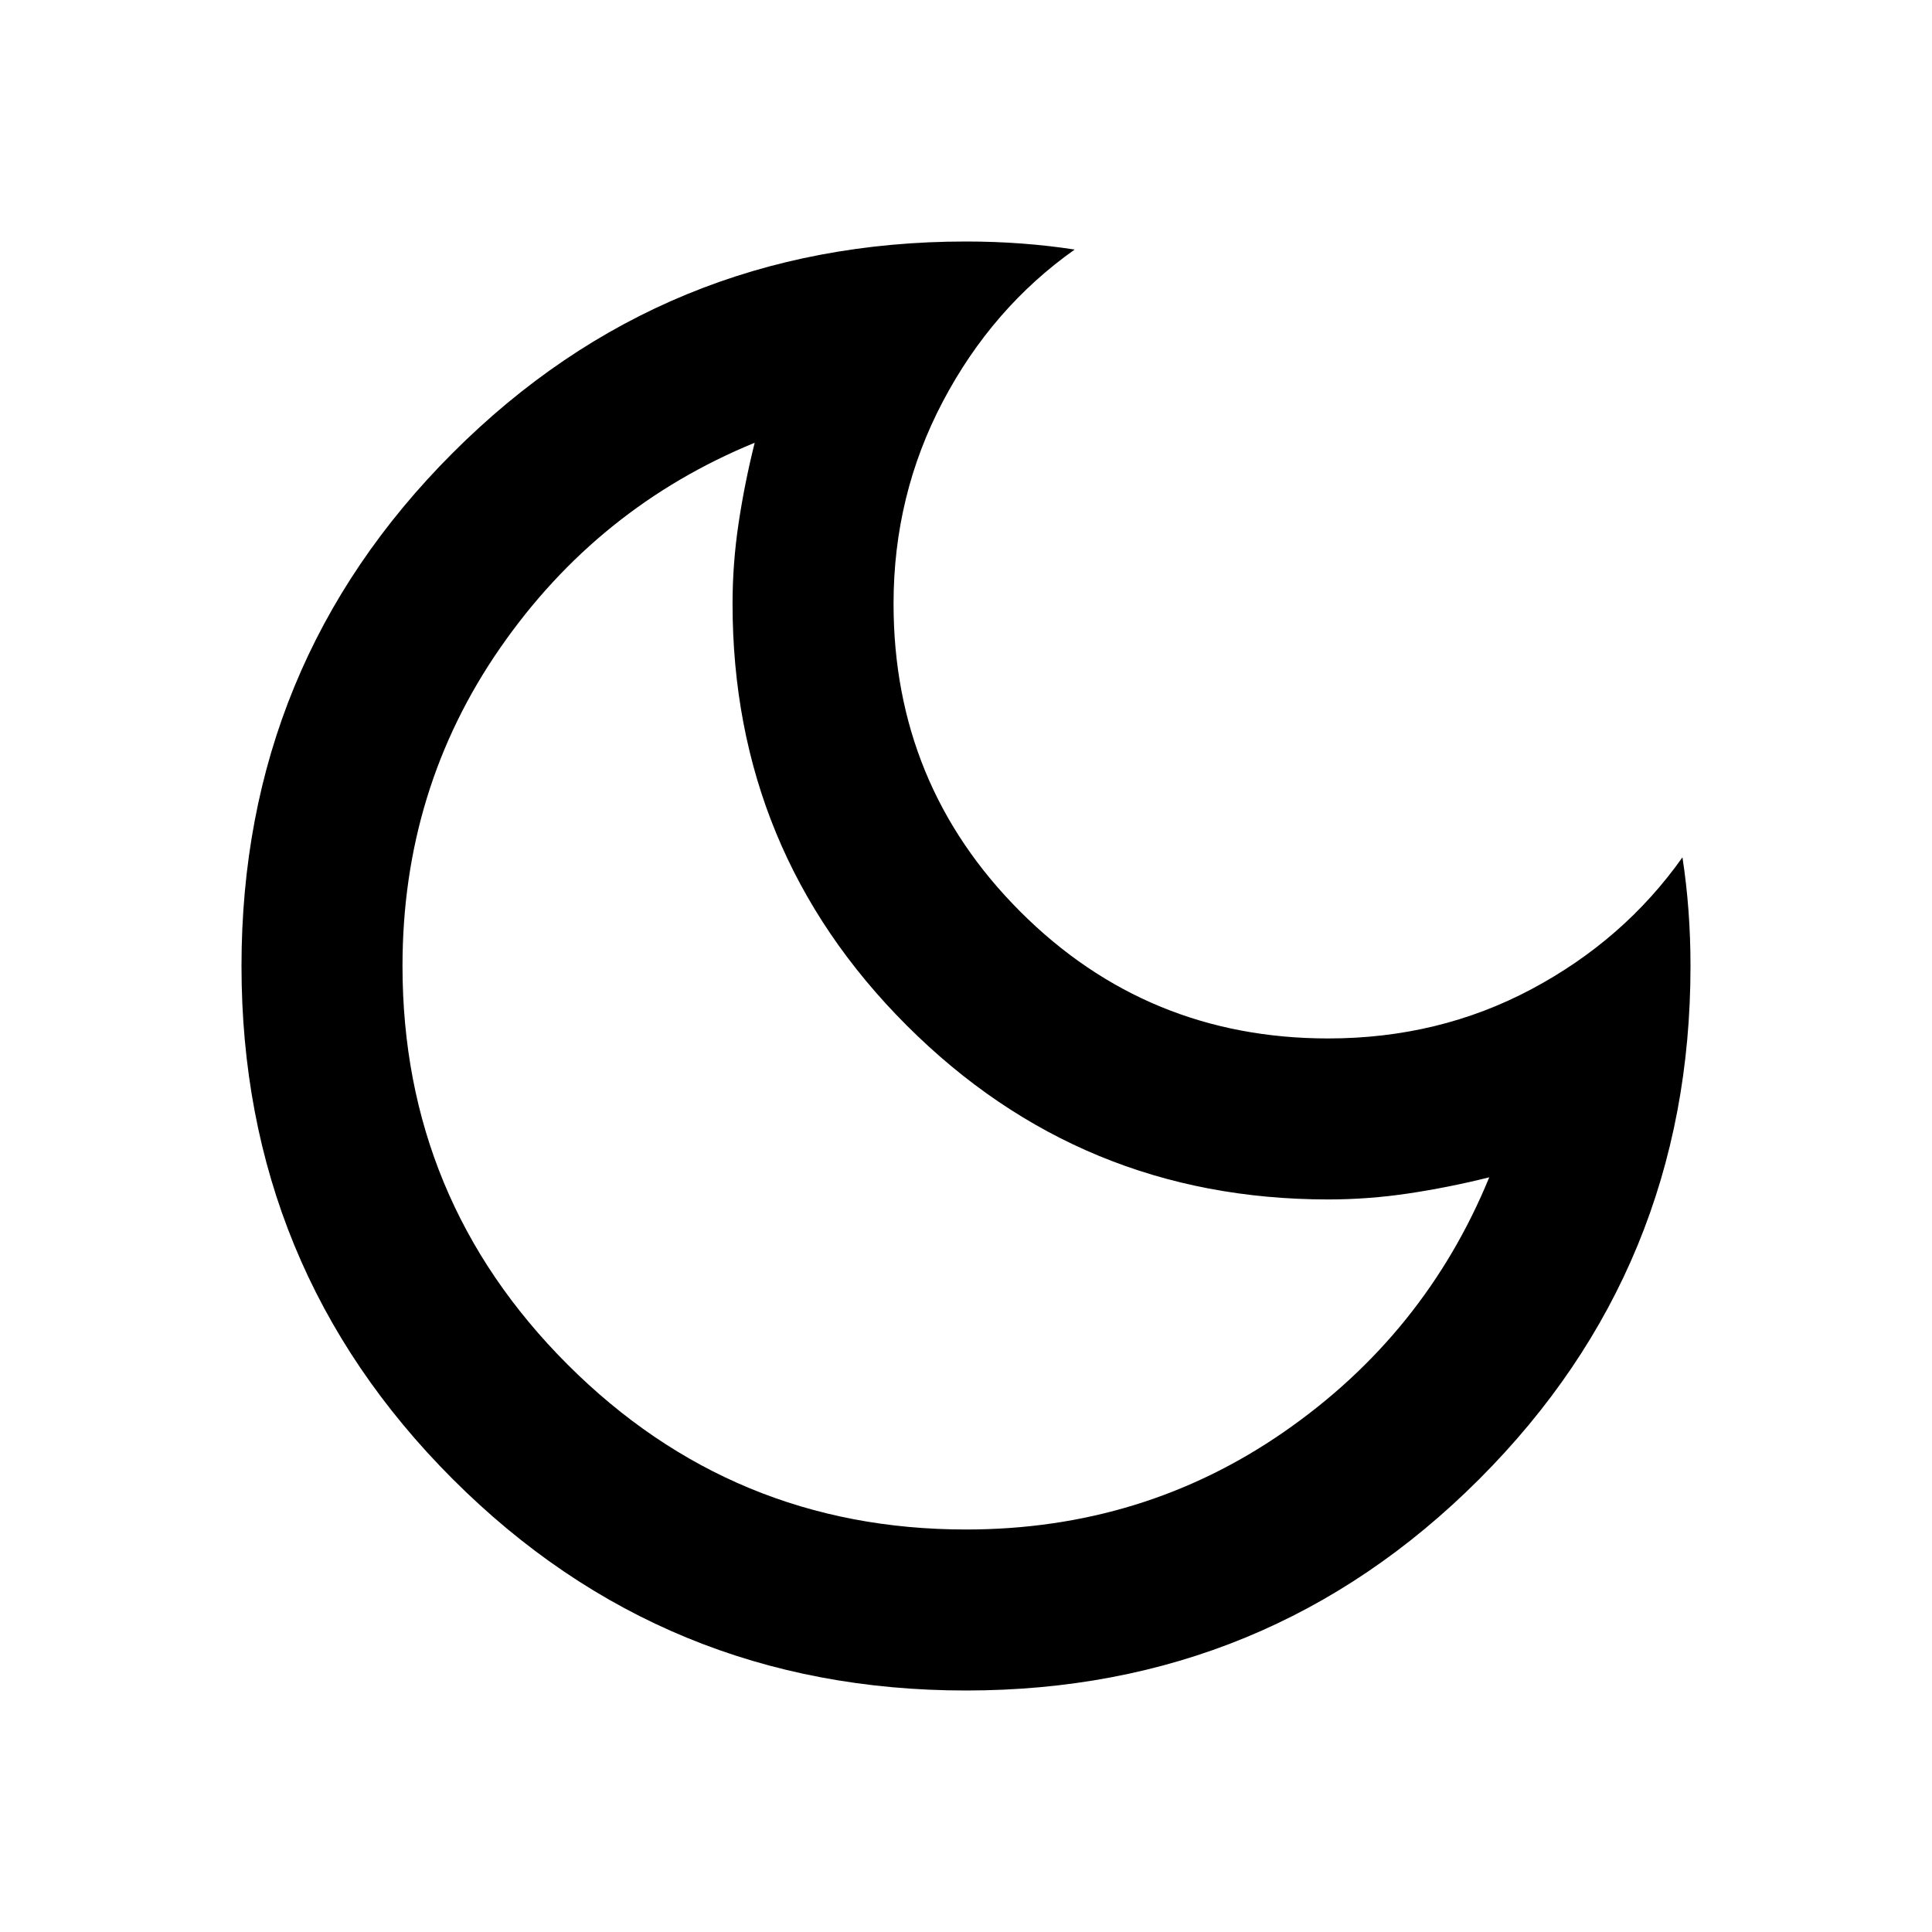
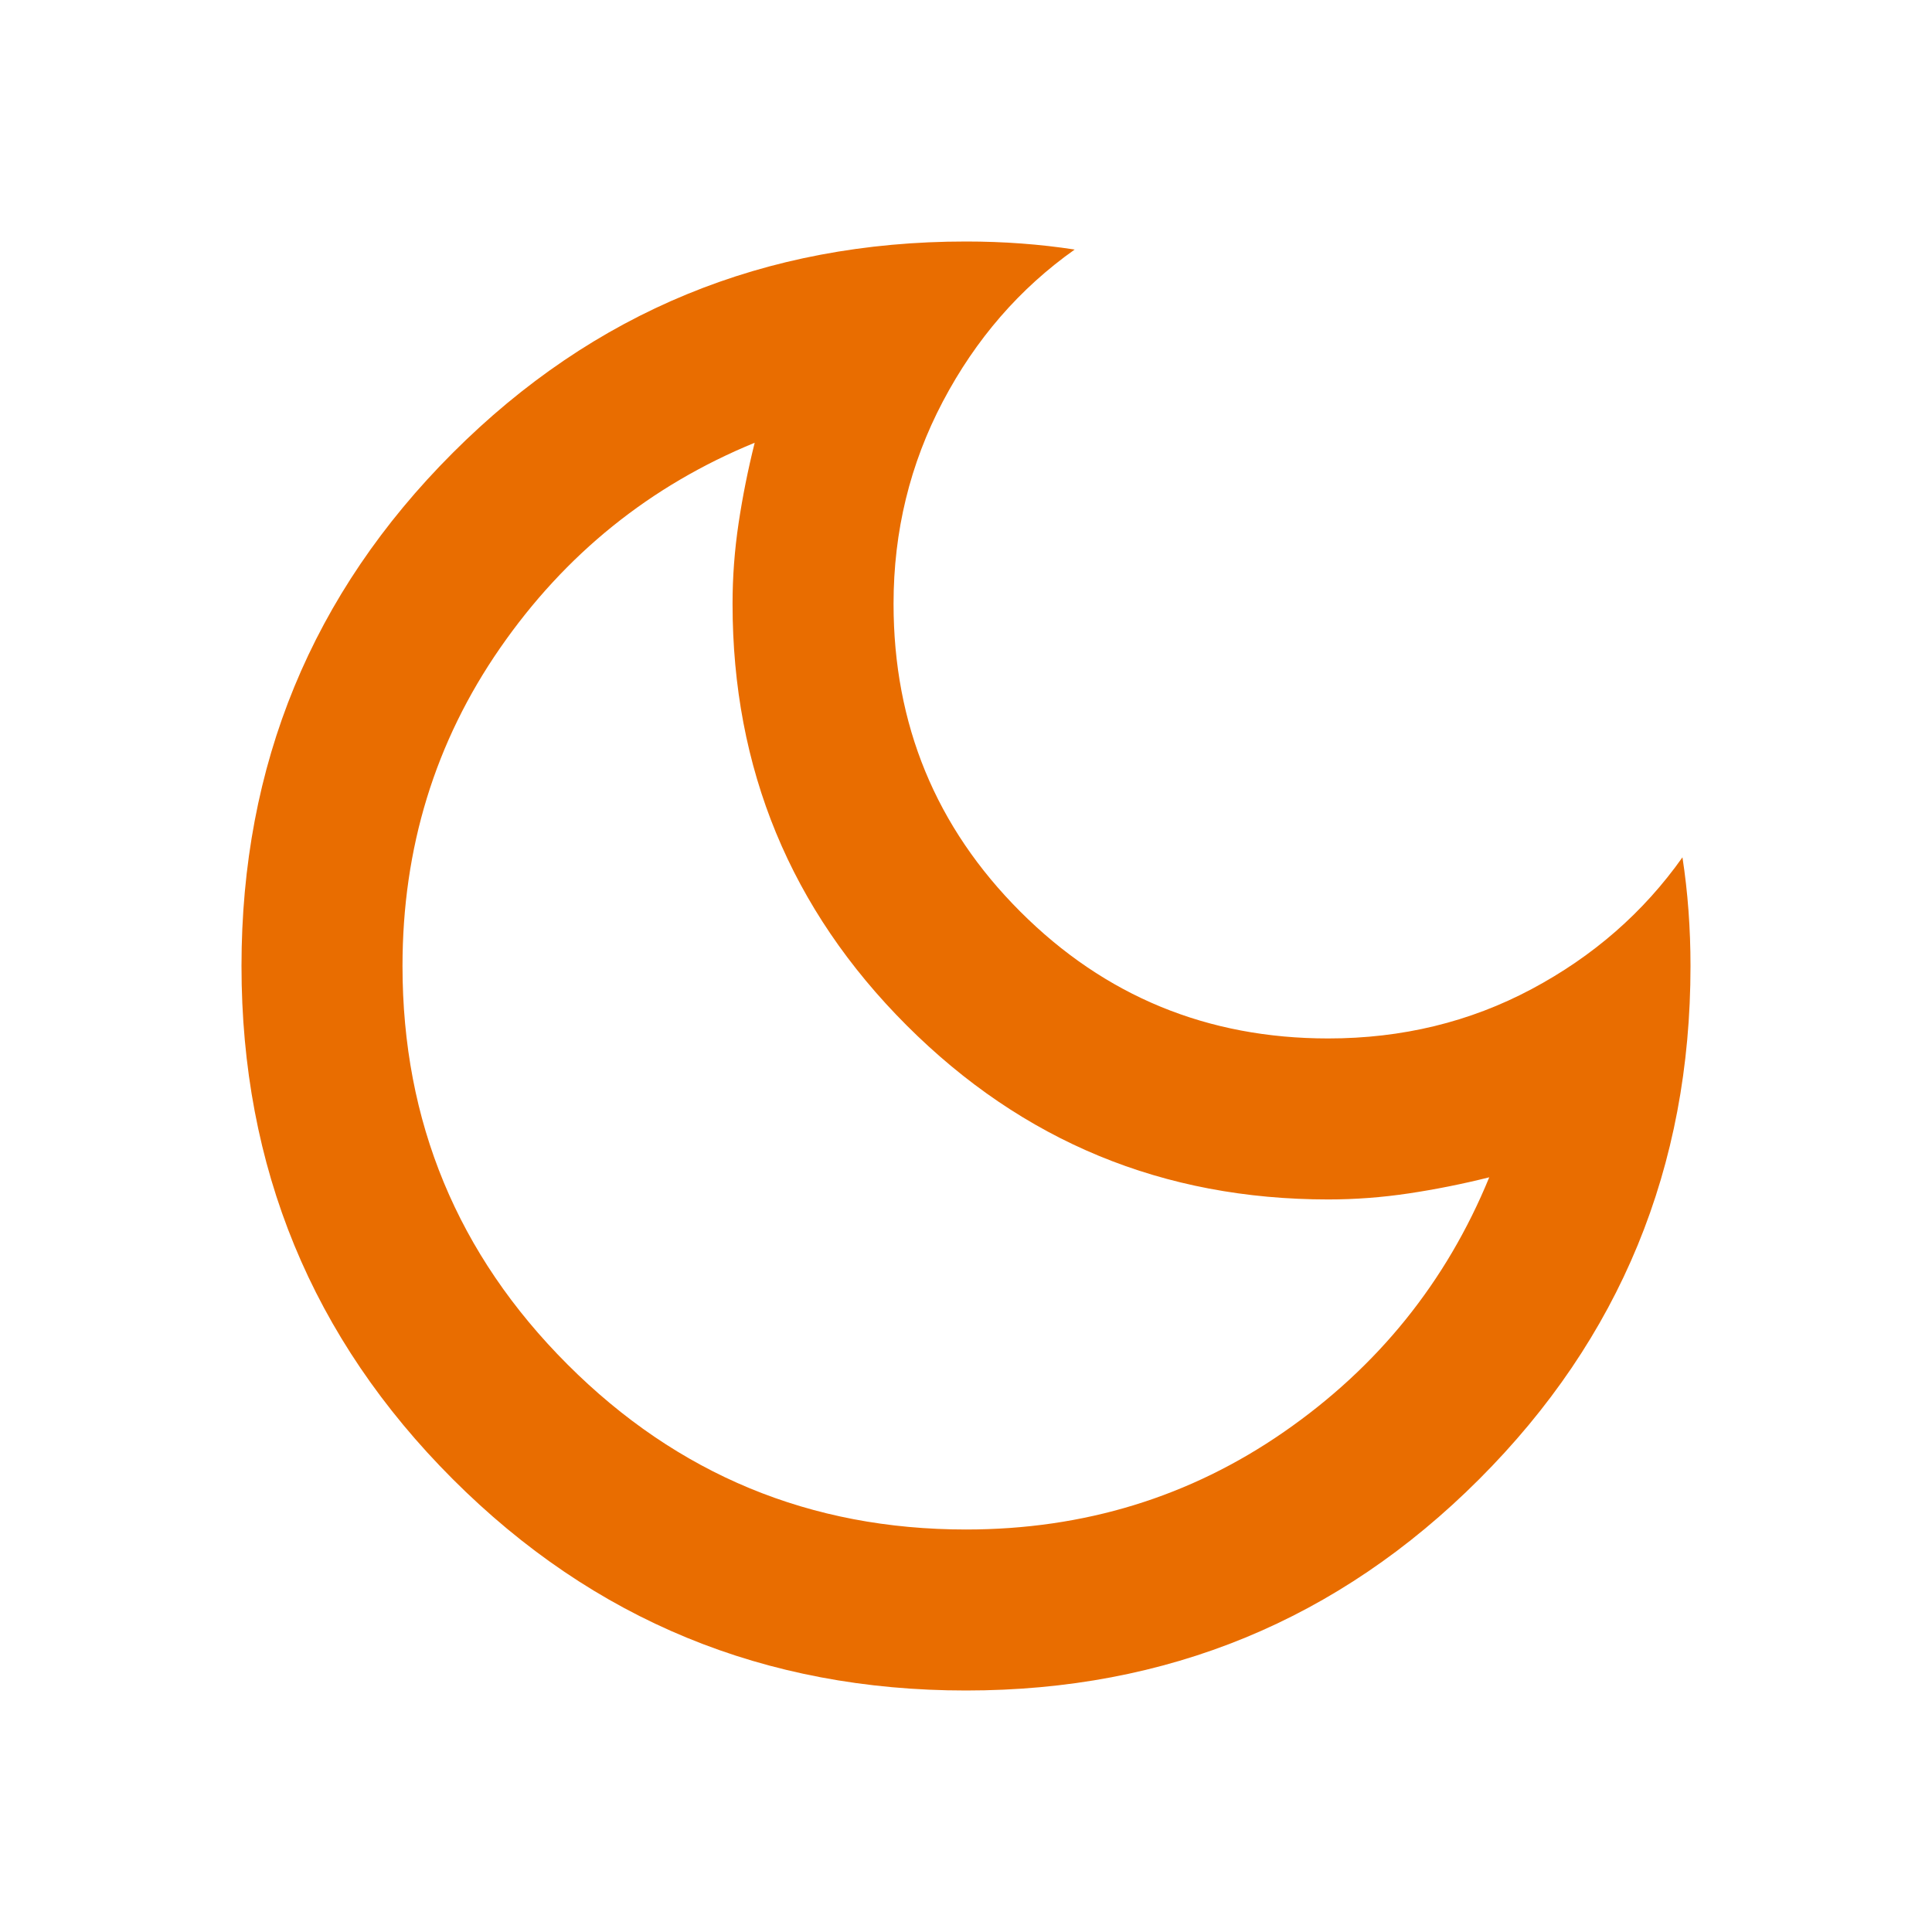
- <svg xmlns="http://www.w3.org/2000/svg" id="dark-mode" role="presentation" width="1.5em" viewBox="0 -960 960 960">
+ <svg xmlns="http://www.w3.org/2000/svg" id="dark-mode" class="sticker" role="presentation" width="1.5em" fill="#E96D00" style="rotate: 10deg" viewBox="0 -960 960 960">
  <path d="M480-120q-150 0-255-105T120-480q0-150 105-255t255-105q14 0 27.5 1t26.5 3q-41 29-65.5 75.5T444-660q0 90 63 153t153 63q55 0 101-24.5t75-65.5q2 13 3 26.5t1 27.5q0 150-105 255T480-120Zm0-80q88 0 158-48.5T740-375q-20 5-40 8t-40 3q-123 0-209.5-86.5T364-660q0-20 3-40t8-40q-78 32-126.5 102T200-480q0 116 82 198t198 82Zm-10-270Z" />
</svg>
